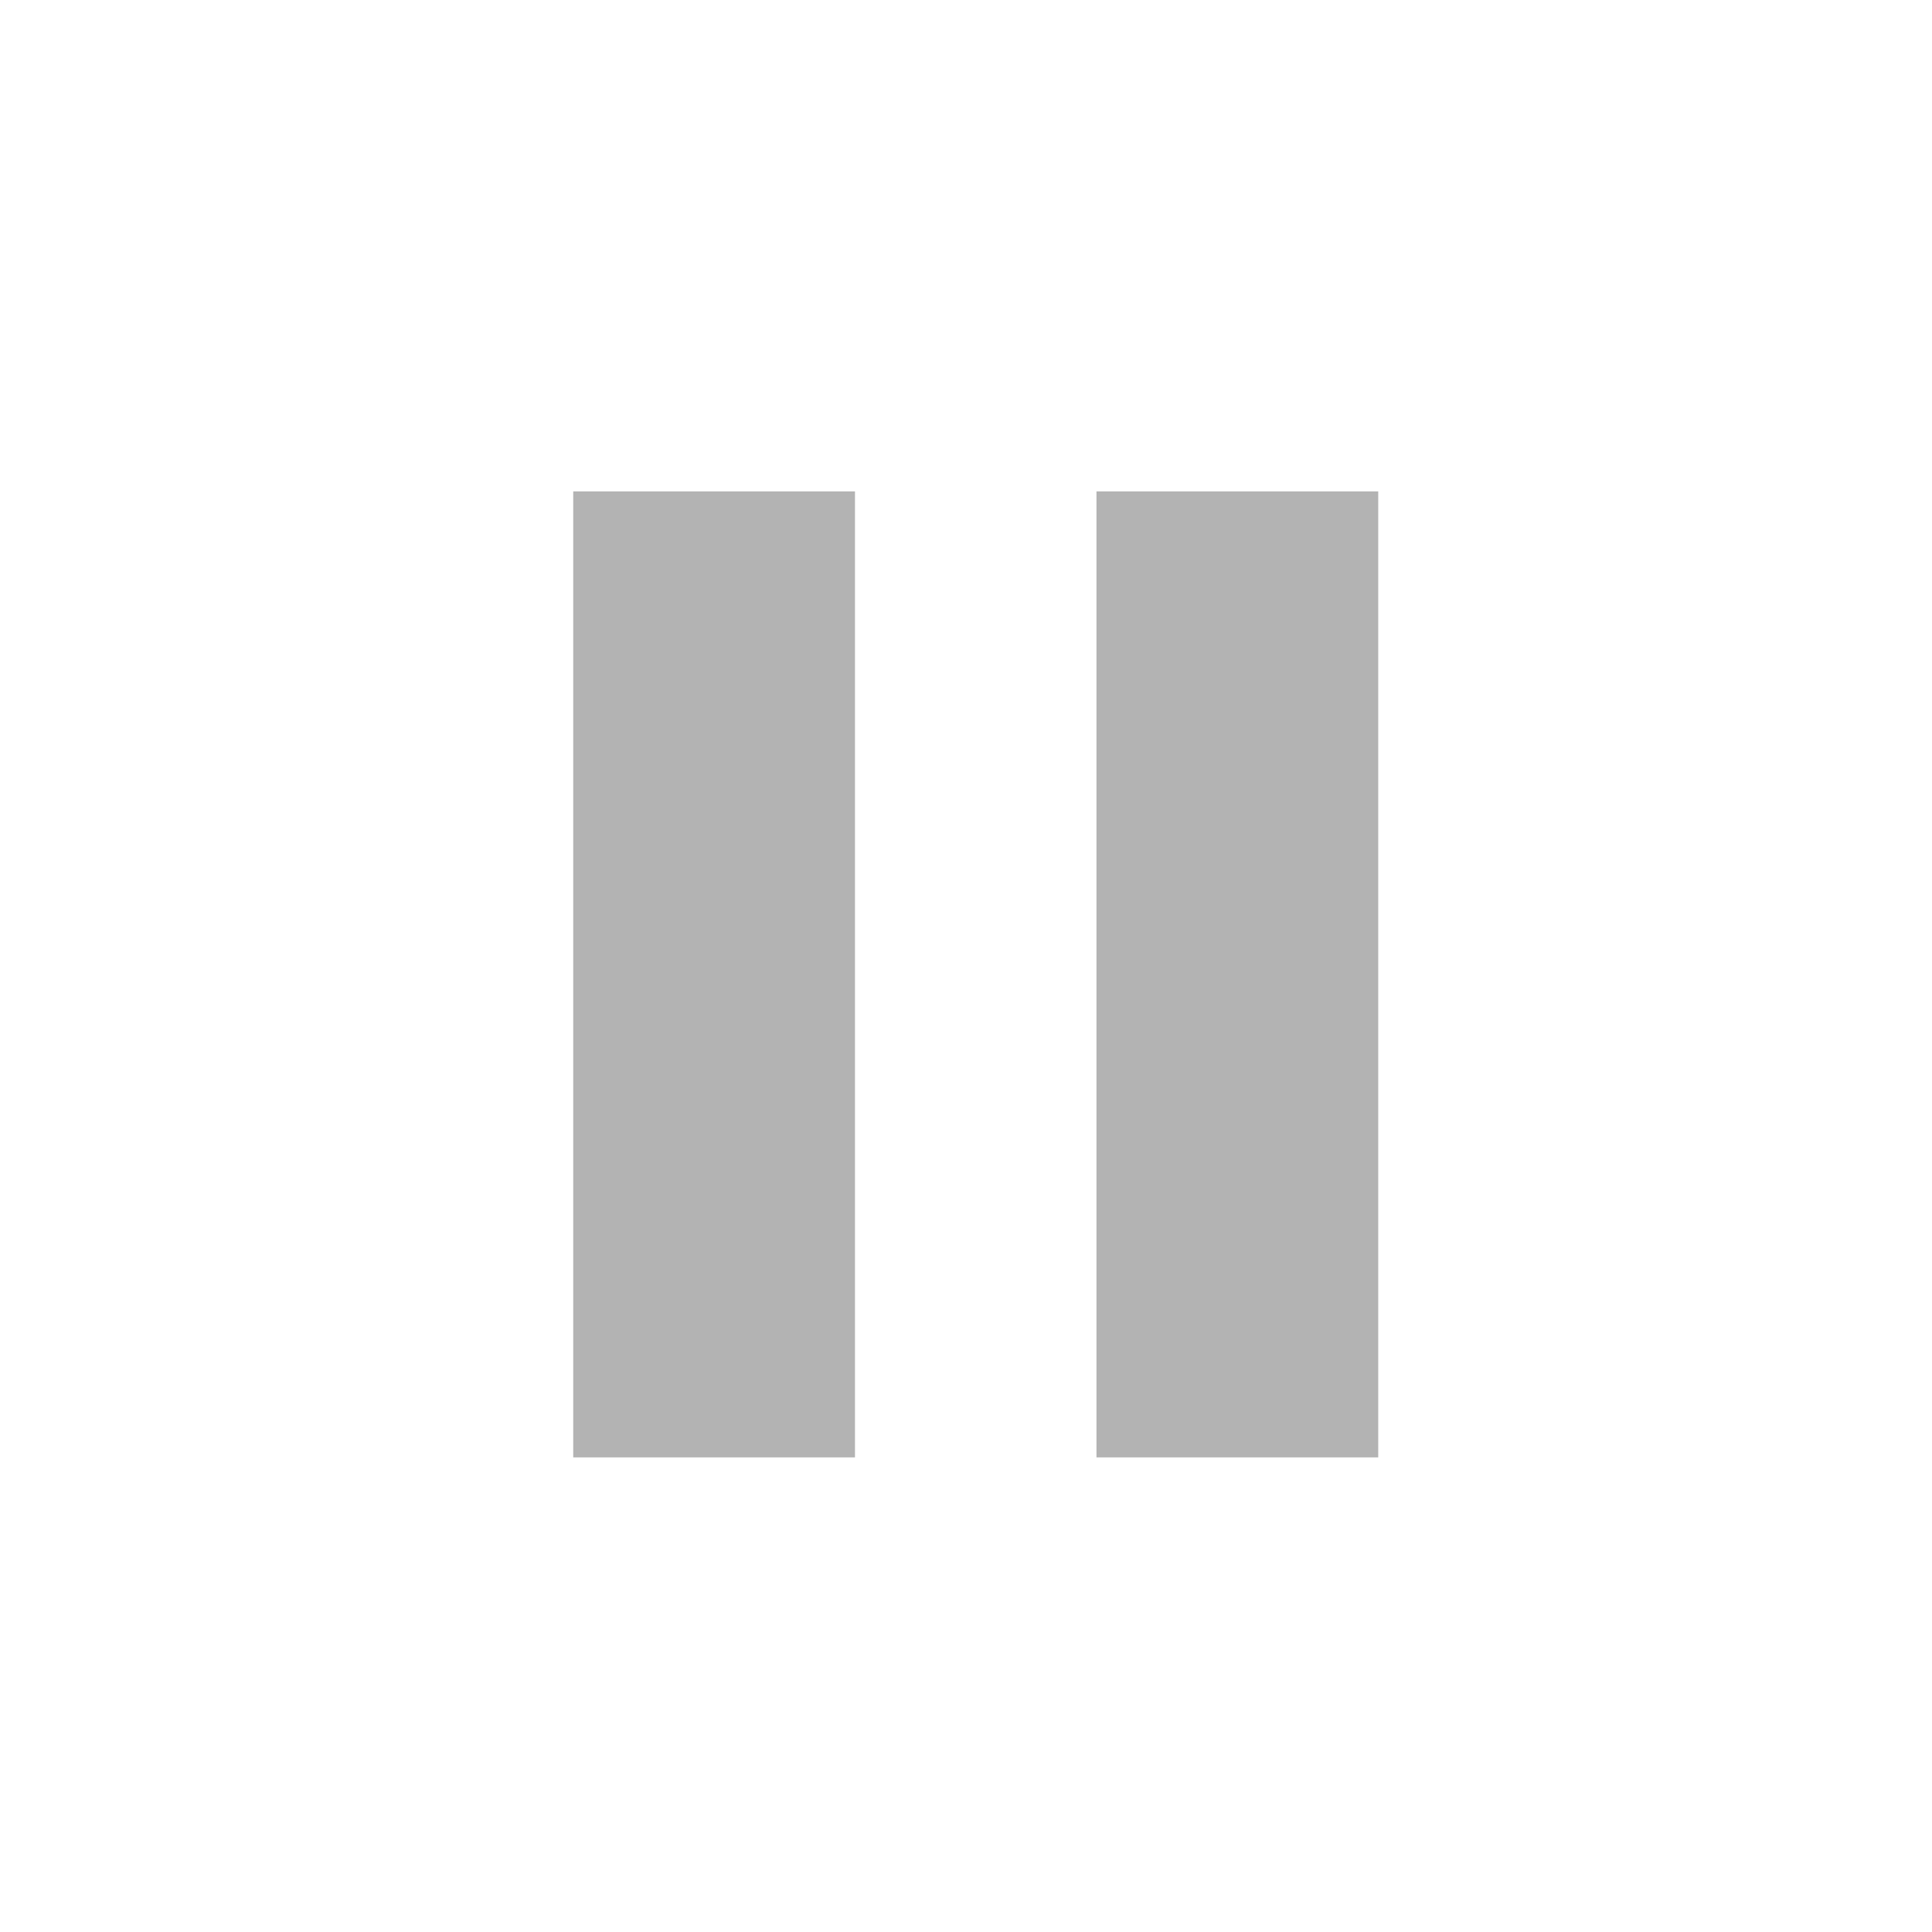
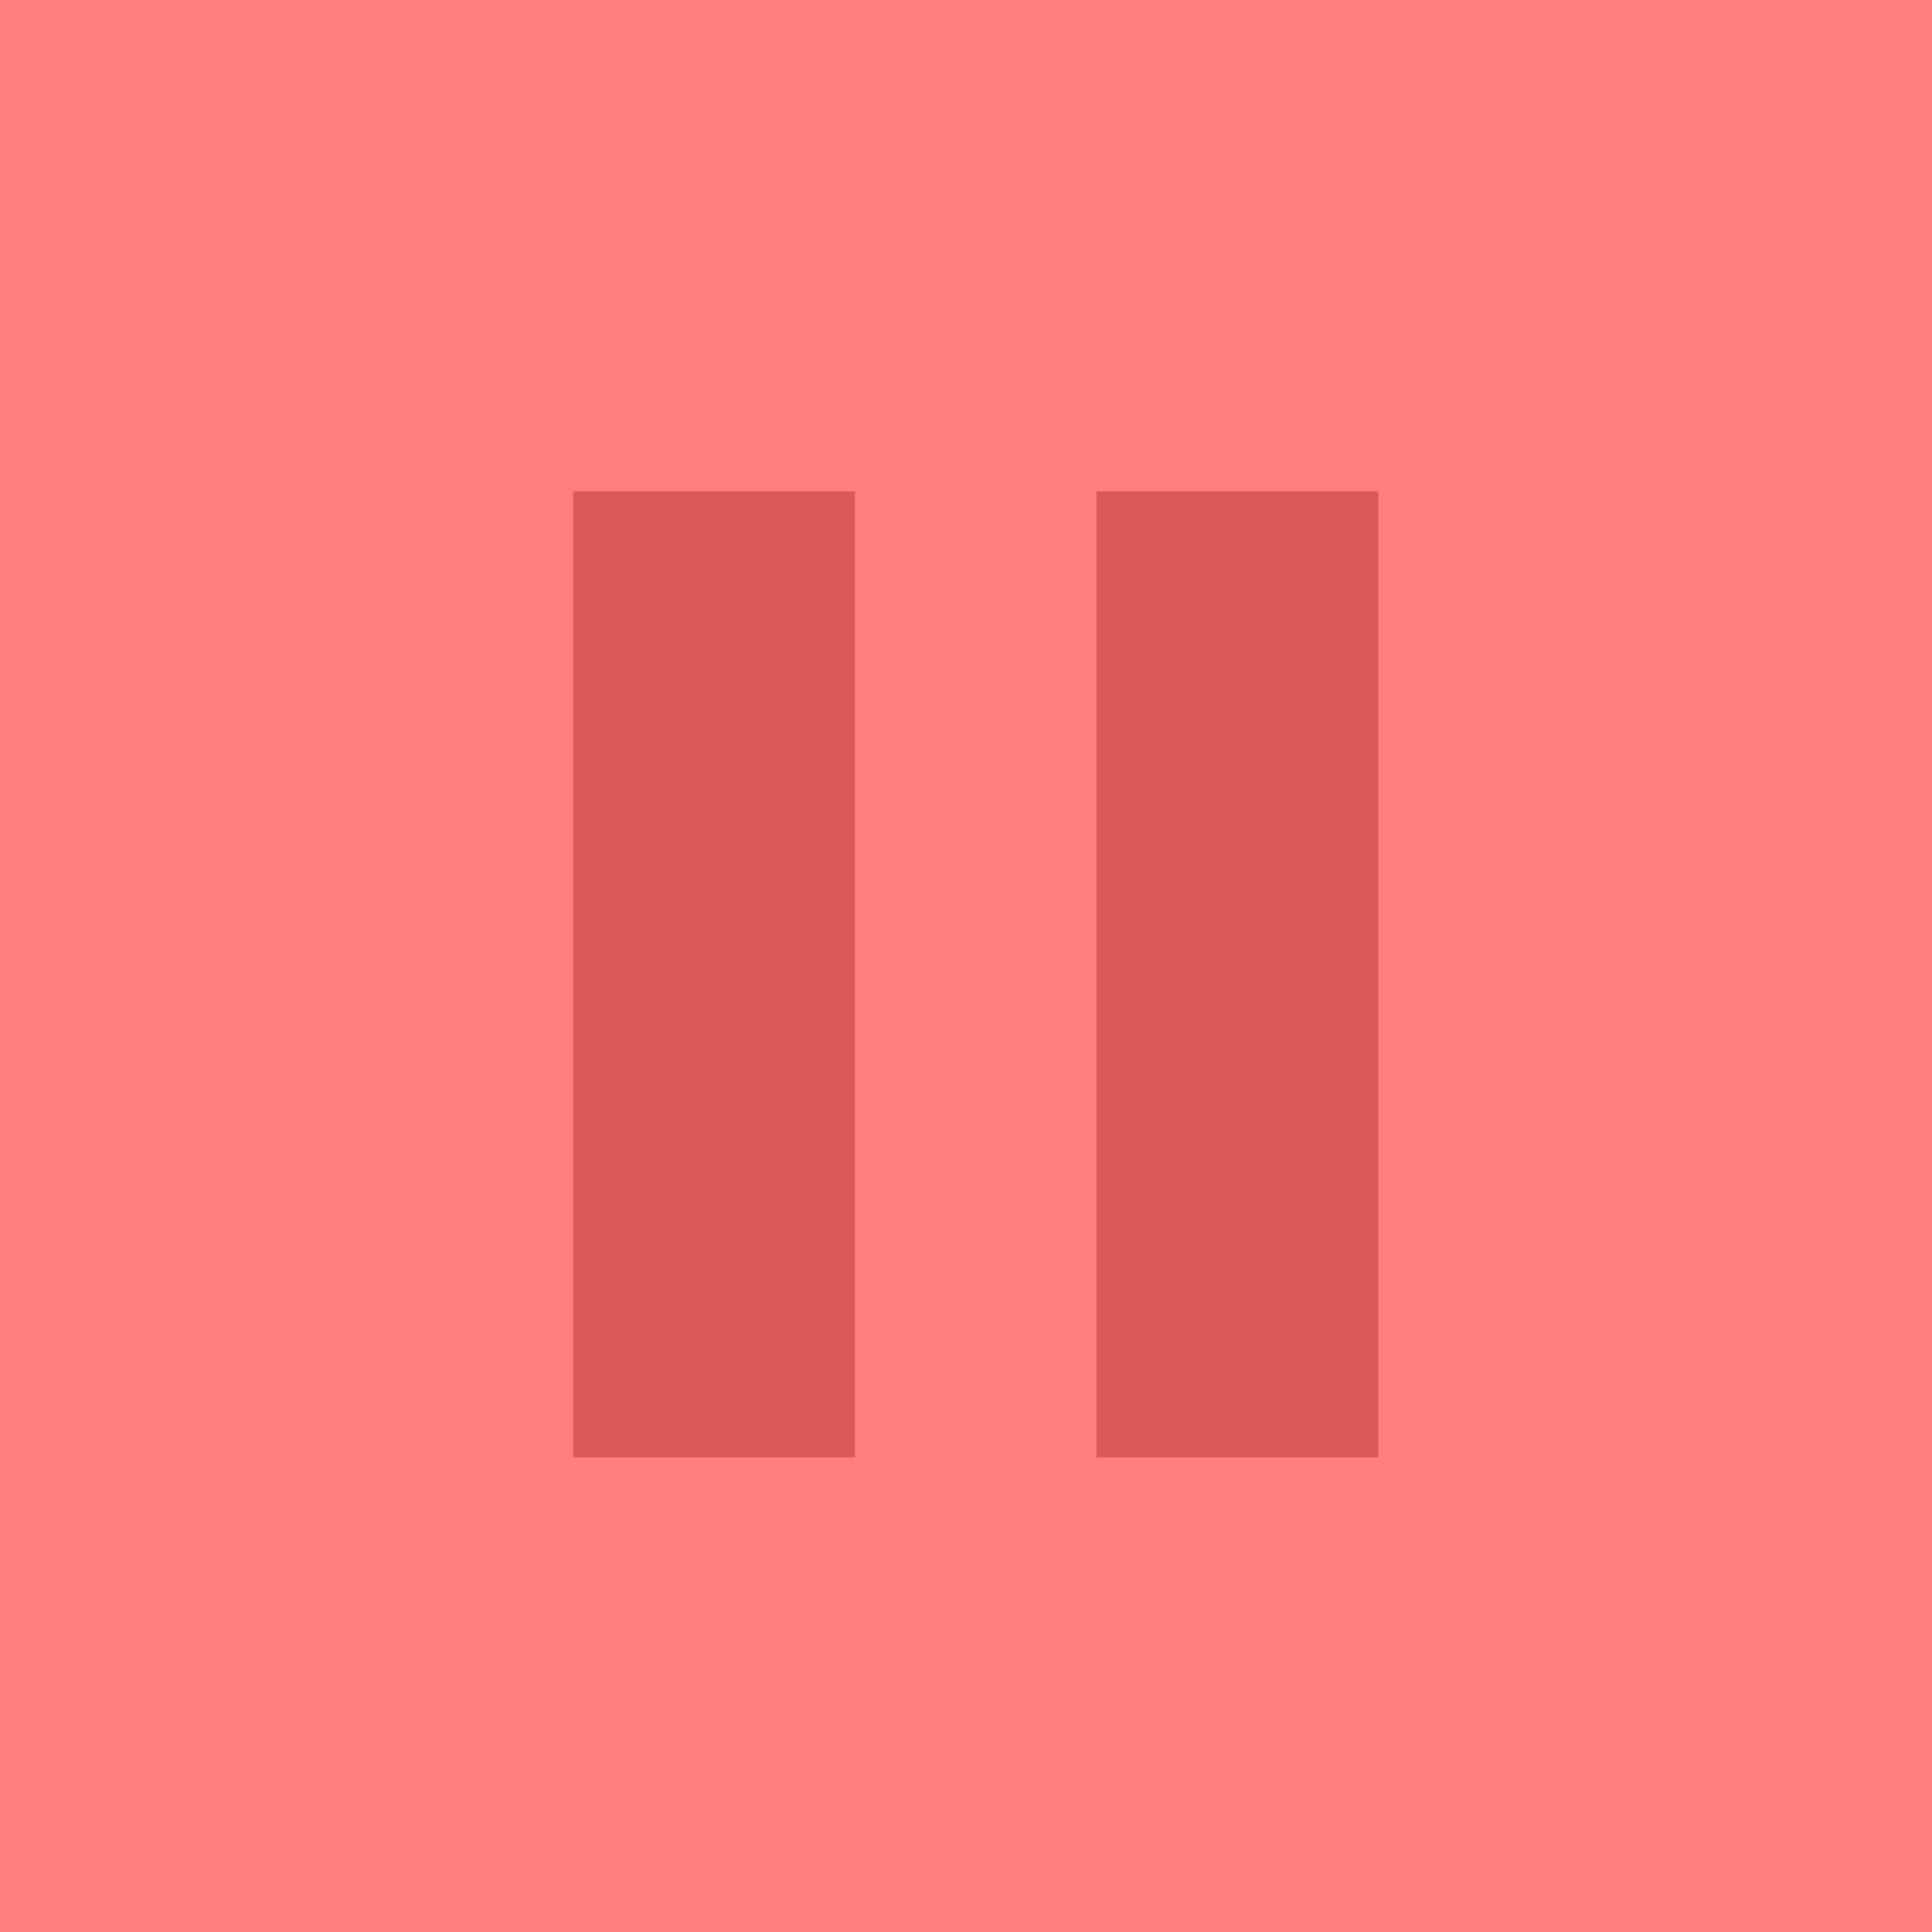
<svg xmlns="http://www.w3.org/2000/svg" xmlns:ns1="http://www.openswatchbook.org/uri/2009/osb" xmlns:xlink="http://www.w3.org/1999/xlink" width="512" height="512" id="svg2" version="1.1">
  <defs id="defs4">
    <linearGradient id="linearGradient8327" ns1:paint="solid">
      <stop style="stop-color:#000000;stop-opacity:1;" offset="0" id="stop8329" />
    </linearGradient>
    <linearGradient id="linearGradient8215" ns1:paint="solid">
      <stop style="stop-color:#000000;stop-opacity:1;" offset="0" id="stop8217" />
    </linearGradient>
    <linearGradient id="linearGradient8195" ns1:paint="solid">
      <stop style="stop-color:#b3b3b3;stop-opacity:1;" offset="0" id="stop8197" />
    </linearGradient>
    <linearGradient id="activated-1" ns1:paint="solid">
      <stop style="stop-color:#4abad6;stop-opacity:1;" offset="0" id="stop8191" />
    </linearGradient>
    <linearGradient id="linearGradient8183">
      <stop style="stop-color:#000000;stop-opacity:1;" offset="0" id="stop8185" />
    </linearGradient>
    <linearGradient id="linearGradient8177" ns1:paint="solid">
      <stop style="stop-color:#000000;stop-opacity:1;" offset="0" id="stop8179" />
    </linearGradient>
    <linearGradient id="linearGradient8171" ns1:paint="solid">
      <stop style="stop-color:#000000;stop-opacity:1;" offset="0" id="stop8173" />
    </linearGradient>
    <linearGradient id="linearGradient8165" ns1:paint="solid">
      <stop style="stop-color:#000000;stop-opacity:1;" offset="0" id="stop8167" />
    </linearGradient>
    <linearGradient id="linearGradient8159" ns1:paint="solid">
      <stop style="stop-color:#000000;stop-opacity:1;" offset="0" id="stop8161" />
    </linearGradient>
    <linearGradient id="linearGradient8153" ns1:paint="solid">
      <stop style="stop-color:#9ecae1;stop-opacity:1;" offset="0" id="stop8155" />
    </linearGradient>
    <linearGradient id="a-6">
      <stop id="stop6969" offset="0" style="stop-color:#4abad6;stop-opacity:1" />
      <stop id="stop6971" offset="1" style="stop-color:#000000;stop-opacity:0;" />
    </linearGradient>
    <linearGradient id="blah-3" ns1:paint="solid">
      <stop style="stop-color:#f70707;stop-opacity:1;" offset="0" id="stop6955" />
    </linearGradient>
    <linearGradient id="normal-5" ns1:paint="solid">
      <stop style="stop-color:#b3b3b3;stop-opacity:1;" offset="0" id="stop6949" />
    </linearGradient>
    <linearGradient id="lol-5" ns1:paint="solid">
      <stop style="stop-color:#119598;stop-opacity:1;" offset="0" id="stop6943" />
    </linearGradient>
    <linearGradient xlink:href="#normal-5" id="linearGradient8219" x1="64" y1="796.362" x2="512" y2="796.362" gradientUnits="userSpaceOnUse" />
-     <linearGradient xlink:href="#normal-5" id="linearGradient8221" x1="2812.177" y1="792.183" x2="3068.177" y2="792.183" gradientUnits="userSpaceOnUse" />
-     <linearGradient xlink:href="#normal-5" id="linearGradient8223" x1="2748.177" y1="792.183" x2="3004.177" y2="792.183" gradientUnits="userSpaceOnUse" />
-     <linearGradient xlink:href="#normal-5" id="linearGradient8225" x1="2684.177" y1="792.183" x2="2940.177" y2="792.183" gradientUnits="userSpaceOnUse" />
-     <linearGradient xlink:href="#normal-5" id="linearGradient8227" x1="2620.177" y1="792.183" x2="2876.177" y2="792.183" gradientUnits="userSpaceOnUse" />
+     <linearGradient xlink:href="#normal-5" id="linearGradient8221" x1="2812.177" y1="792.183" x2="3068.177" y2="792.183" gradientUnits="userSpaceOnUse" gradientTransform="translate(-512,0)" />
+     <linearGradient xlink:href="#normal-5" id="linearGradient8223" x1="2748.177" y1="792.183" x2="3004.177" y2="792.183" gradientUnits="userSpaceOnUse" gradientTransform="translate(-512,0)" />
+     <linearGradient xlink:href="#normal-5" id="linearGradient8225" x1="2684.177" y1="792.183" x2="2940.177" y2="792.183" gradientUnits="userSpaceOnUse" gradientTransform="translate(-512,0)" />
+     <linearGradient xlink:href="#normal-5" id="linearGradient8227" x1="2620.177" y1="792.183" x2="2876.177" y2="792.183" gradientUnits="userSpaceOnUse" gradientTransform="translate(-512,0)" />
    <linearGradient xlink:href="#normal-5" id="linearGradient8229" x1="160" y1="796.362" x2="416" y2="796.362" gradientUnits="userSpaceOnUse" />
    <linearGradient xlink:href="#normal-5" id="linearGradient8231" x1="-924.362" y1="325.333" x2="-668.362" y2="325.333" gradientUnits="userSpaceOnUse" />
    <linearGradient xlink:href="#normal-5" id="linearGradient8233" x1="-924.362" y1="186.667" x2="-668.362" y2="186.667" gradientUnits="userSpaceOnUse" />
    <linearGradient xlink:href="#normal-5" id="linearGradient8235" x1="96" y1="796.362" x2="480" y2="796.362" gradientUnits="userSpaceOnUse" />
-     <linearGradient xlink:href="#normal-5" id="linearGradient8237" x1="-924.362" y1="933.333" x2="-668.362" y2="933.333" gradientUnits="userSpaceOnUse" />
-     <linearGradient xlink:href="#normal-5" id="linearGradient8239" x1="-924.362" y1="794.667" x2="-668.362" y2="794.667" gradientUnits="userSpaceOnUse" />
-     <linearGradient xlink:href="#normal-5" id="linearGradient8241" x1="576" y1="796.362" x2="832" y2="796.362" gradientUnits="userSpaceOnUse" />
    <linearGradient xlink:href="#activated-1" id="linearGradient8331" x1="64" y1="796.362" x2="512" y2="796.362" gradientUnits="userSpaceOnUse" />
-     <linearGradient xlink:href="#activated-1" id="linearGradient8333" x1="2812.177" y1="1304.183" x2="3068.177" y2="1304.183" gradientUnits="userSpaceOnUse" />
-     <linearGradient xlink:href="#activated-1" id="linearGradient8335" x1="2748.177" y1="1304.183" x2="3004.177" y2="1304.183" gradientUnits="userSpaceOnUse" />
-     <linearGradient xlink:href="#activated-1" id="linearGradient8337" x1="2684.177" y1="1304.183" x2="2940.177" y2="1304.183" gradientUnits="userSpaceOnUse" />
-     <linearGradient xlink:href="#activated-1" id="linearGradient8339" x1="2620.177" y1="1304.183" x2="2876.177" y2="1304.183" gradientUnits="userSpaceOnUse" />
+     <linearGradient xlink:href="#activated-1" id="linearGradient8333" x1="2812.177" y1="1304.183" x2="3068.177" y2="1304.183" gradientUnits="userSpaceOnUse" gradientTransform="translate(-512,0)" />
+     <linearGradient xlink:href="#activated-1" id="linearGradient8335" x1="2748.177" y1="1304.183" x2="3004.177" y2="1304.183" gradientUnits="userSpaceOnUse" gradientTransform="translate(-512,0)" />
+     <linearGradient xlink:href="#activated-1" id="linearGradient8337" x1="2684.177" y1="1304.183" x2="2940.177" y2="1304.183" gradientUnits="userSpaceOnUse" gradientTransform="translate(-512,0)" />
+     <linearGradient xlink:href="#activated-1" id="linearGradient8339" x1="2620.177" y1="1304.183" x2="2876.177" y2="1304.183" gradientUnits="userSpaceOnUse" gradientTransform="translate(-512,0)" />
    <linearGradient xlink:href="#activated-1" id="linearGradient8341" x1="160" y1="796.362" x2="416" y2="796.362" gradientUnits="userSpaceOnUse" />
    <linearGradient xlink:href="#activated-1" id="linearGradient8343" x1="149.333" y1="796.362" x2="362.667" y2="796.362" gradientUnits="userSpaceOnUse" />
    <linearGradient xlink:href="#activated-1" id="linearGradient8345" x1="96" y1="796.362" x2="480" y2="796.362" gradientUnits="userSpaceOnUse" />
-     <linearGradient xlink:href="#activated-1" id="linearGradient8347" x1="-1436.362" y1="933.333" x2="-1180.362" y2="933.333" gradientUnits="userSpaceOnUse" />
-     <linearGradient xlink:href="#activated-1" id="linearGradient8349" x1="-1436.362" y1="794.667" x2="-1180.362" y2="794.667" gradientUnits="userSpaceOnUse" />
-     <linearGradient xlink:href="#activated-1" id="linearGradient8351" x1="576" y1="1308.362" x2="832" y2="1308.362" gradientUnits="userSpaceOnUse" />
+     <linearGradient xlink:href="#activated-1" id="linearGradient9696" gradientUnits="userSpaceOnUse" x1="64" y1="796.362" x2="512" y2="796.362" />
+     <linearGradient xlink:href="#activated-1" id="linearGradient9698" gradientUnits="userSpaceOnUse" x1="64" y1="796.362" x2="512" y2="796.362" />
+     <linearGradient xlink:href="#activated-1" id="linearGradient9700" gradientUnits="userSpaceOnUse" x1="64" y1="796.362" x2="512" y2="796.362" />
+     <linearGradient xlink:href="#activated-1" id="linearGradient9702" gradientUnits="userSpaceOnUse" x1="160" y1="796.362" x2="416" y2="796.362" />
+     <linearGradient xlink:href="#activated-1" id="linearGradient9704" gradientUnits="userSpaceOnUse" x1="96" y1="796.362" x2="480" y2="796.362" />
+     <linearGradient xlink:href="#activated-1" id="linearGradient9706" gradientUnits="userSpaceOnUse" x1="96" y1="796.362" x2="480" y2="796.362" />
+     <linearGradient xlink:href="#normal-5" id="linearGradient9708" gradientUnits="userSpaceOnUse" x1="64" y1="796.362" x2="512" y2="796.362" />
+     <linearGradient xlink:href="#normal-5" id="linearGradient9710" gradientUnits="userSpaceOnUse" x1="64" y1="796.362" x2="512" y2="796.362" />
+     <linearGradient xlink:href="#normal-5" id="linearGradient9712" gradientUnits="userSpaceOnUse" x1="64" y1="796.362" x2="512" y2="796.362" />
+     <linearGradient xlink:href="#normal-5" id="linearGradient9714" gradientUnits="userSpaceOnUse" x1="160" y1="796.362" x2="416" y2="796.362" />
+     <linearGradient xlink:href="#normal-5" id="linearGradient9716" gradientUnits="userSpaceOnUse" x1="96" y1="796.362" x2="480" y2="796.362" />
+     <linearGradient xlink:href="#normal-5" id="linearGradient9718" gradientUnits="userSpaceOnUse" x1="96" y1="796.362" x2="480" y2="796.362" />
  </defs>
  <g id="layer1" transform="translate(0,-540.3622)">
-     <path style="fill:url(#linearGradient8241);fill-opacity:1.0;fill-rule:evenodd;stroke:none;stroke-width:1px;stroke-linecap:butt;stroke-linejoin:miter;stroke-opacity:1" d="m 576,668.362 0,256 256,-128 -256,-128" id="path5570" />
-     <rect y="757.333" x="-924.362" height="74.667" width="256" id="rect3761" style="fill:url(#linearGradient8239);fill-opacity:1.0;stroke:none" transform="matrix(0,-1,1,0,0,0)" />
-     <rect style="fill:url(#linearGradient8237);fill-opacity:1.0;stroke:none" id="rect3763" width="256" height="74.667" x="-924.362" y="896" transform="matrix(0,-1,1,0,0,0)" />
-     <g id="layer1-5" transform="translate(1532.178,2.2207)" style="fill:url(#linearGradient8235);fill-opacity:1.0">
-       <path id="path5570-8" d="m 96,668.362 0,256 256,-128 -256,-128" style="fill:url(#linearGradient8235);fill-rule:evenodd;stroke:none;stroke-width:1px;stroke-linecap:butt;stroke-linejoin:miter;stroke-opacity:1;fill-opacity:1.0" />
-       <path style="fill:url(#linearGradient8235);fill-rule:evenodd;stroke:none;stroke-width:1px;stroke-linecap:butt;stroke-linejoin:miter;stroke-opacity:1;fill-opacity:1.0" d="m 224,668.362 0,256 256,-128 -256,-128" id="path5601" />
+     <g id="layer1-5" transform="translate(1020.178,2.2207)" style="fill:url(#linearGradient8235);fill-opacity:1">
+       <path id="path5570-8" d="m 96,668.362 0,256 256,-128 -256,-128" style="fill:url(#linearGradient9716);fill-opacity:1;fill-rule:evenodd;stroke:none;stroke-width:1px;stroke-linecap:butt;stroke-linejoin:miter;stroke-opacity:1" />
+       <path style="fill:url(#linearGradient9718);fill-opacity:1;fill-rule:evenodd;stroke:none;stroke-width:1px;stroke-linecap:butt;stroke-linejoin:miter;stroke-opacity:1" d="m 224,668.362 0,256 256,-128 -256,-128" id="path5601" />
    </g>
    <g id="layer1-4" transform="translate(2.5775,2.2207)">
      <rect transform="matrix(0,-1,1,0,0,0)" style="fill:url(#linearGradient8233);fill-opacity:1.0;stroke:none" id="rect3761-2" width="256" height="74.667" x="-924.362" y="149.333" />
      <rect transform="matrix(0,-1,1,0,0,0)" y="288" x="-924.362" height="74.667" width="256" id="rect3763-1" style="fill:url(#linearGradient8231);fill-opacity:1.0;stroke:none" />
    </g>
-     <g id="layer1-41" transform="translate(994.5775,2.2207)" style="fill:url(#linearGradient8229);fill-opacity:1.0">
-       <path id="path5570-3" d="m 160,668.362 0,256 256,-128 -256,-128" style="fill:url(#linearGradient8229);fill-rule:evenodd;stroke:none;stroke-width:1px;stroke-linecap:butt;stroke-linejoin:miter;stroke-opacity:1;fill-opacity:1.0" />
+     <g id="layer1-41" transform="translate(482.5775,2.2207)" style="fill:url(#linearGradient8229);fill-opacity:1">
+       <path id="path5570-3" d="m 160,668.362 0,256 256,-128 -256,-128" style="fill:url(#linearGradient9714);fill-opacity:1;fill-rule:evenodd;stroke:none;stroke-width:1px;stroke-linecap:butt;stroke-linejoin:miter;stroke-opacity:1" />
    </g>
-     <path style="fill:url(#linearGradient8227);fill-rule:evenodd;stroke:none;stroke-width:1px;stroke-linecap:butt;stroke-linejoin:miter;stroke-opacity:1;fill-opacity:1.0" d="m 2620.177,664.183 0,256 256,-128 -256,-128" id="path5570-2" />
-     <path id="path5601-2" d="m 2684.177,664.183 0,256 256,-128 -256,-128" style="fill:url(#linearGradient8225);fill-rule:evenodd;stroke:none;stroke-width:1px;stroke-linecap:butt;stroke-linejoin:miter;stroke-opacity:1;fill-opacity:1.0" />
-     <path style="fill:url(#linearGradient8223);fill-rule:evenodd;stroke:none;stroke-width:1px;stroke-linecap:butt;stroke-linejoin:miter;stroke-opacity:1;fill-opacity:1.0" d="m 2748.177,664.183 0,256 256,-128 -256,-128" id="path5634" />
-     <path id="path5669" d="m 2812.177,664.183 0,256 256,-128 -256,-128" style="fill:url(#linearGradient8221);fill-rule:evenodd;stroke:none;stroke-width:1px;stroke-linecap:butt;stroke-linejoin:miter;stroke-opacity:1;fill-opacity:1.0" />
-     <g id="layer1-0" transform="translate(2048,0)" style="fill:url(#linearGradient8219);fill-opacity:1.0">
-       <path id="path5570-4" d="m 64,668.362 0,256 256,-128 -256,-128" style="fill:url(#linearGradient8219);fill-rule:evenodd;stroke:none;stroke-width:1px;stroke-linecap:butt;stroke-linejoin:miter;stroke-opacity:1;fill-opacity:1.0" />
-       <path style="fill:url(#linearGradient8219);fill-rule:evenodd;stroke:none;stroke-width:1px;stroke-linecap:butt;stroke-linejoin:miter;stroke-opacity:1;fill-opacity:1.0" d="m 160,668.362 0,256 256,-128 -256,-128" id="path5601-4" />
-       <path id="path5634-0" d="m 256,668.362 0,256 256,-128 -256,-128" style="fill:url(#linearGradient8219);fill-rule:evenodd;stroke:none;stroke-width:1px;stroke-linecap:butt;stroke-linejoin:miter;stroke-opacity:1;fill-opacity:1.0" />
+     <path style="fill:url(#linearGradient8227);fill-opacity:1;fill-rule:evenodd;stroke:none;stroke-width:1px;stroke-linecap:butt;stroke-linejoin:miter;stroke-opacity:1" d="m 2108.177,664.183 0,256 256,-128 -256,-128" id="path5570-2" />
+     <path id="path5601-2" d="m 2172.177,664.183 0,256 256,-128 -256,-128" style="fill:url(#linearGradient8225);fill-opacity:1;fill-rule:evenodd;stroke:none;stroke-width:1px;stroke-linecap:butt;stroke-linejoin:miter;stroke-opacity:1" />
+     <path style="fill:url(#linearGradient8223);fill-opacity:1;fill-rule:evenodd;stroke:none;stroke-width:1px;stroke-linecap:butt;stroke-linejoin:miter;stroke-opacity:1" d="m 2236.177,664.183 0,256 256,-128 -256,-128" id="path5634" />
+     <path id="path5669" d="m 2300.177,664.183 0,256 256,-128 -256,-128" style="fill:url(#linearGradient8221);fill-opacity:1;fill-rule:evenodd;stroke:none;stroke-width:1px;stroke-linecap:butt;stroke-linejoin:miter;stroke-opacity:1" />
+     <g id="layer1-0" transform="translate(1536,0)" style="fill:url(#linearGradient8219);fill-opacity:1">
+       <path id="path5570-4" d="m 64,668.362 0,256 256,-128 -256,-128" style="fill:url(#linearGradient9708);fill-opacity:1;fill-rule:evenodd;stroke:none;stroke-width:1px;stroke-linecap:butt;stroke-linejoin:miter;stroke-opacity:1" />
+       <path style="fill:url(#linearGradient9710);fill-opacity:1;fill-rule:evenodd;stroke:none;stroke-width:1px;stroke-linecap:butt;stroke-linejoin:miter;stroke-opacity:1" d="m 160,668.362 0,256 256,-128 -256,-128" id="path5601-4" />
+       <path id="path5634-0" d="m 256,668.362 0,256 256,-128 -256,-128" style="fill:url(#linearGradient9712);fill-opacity:1;fill-rule:evenodd;stroke:none;stroke-width:1px;stroke-linecap:butt;stroke-linejoin:miter;stroke-opacity:1" />
    </g>
-     <path id="path8243" d="m 576,1180.362 0,256 256,-128 -256,-128" style="fill:url(#linearGradient8351);fill-opacity:1.0;fill-rule:evenodd;stroke:none;stroke-width:1px;stroke-linecap:butt;stroke-linejoin:miter;stroke-opacity:1" />
-     <rect transform="matrix(0,-1,1,0,0,0)" style="fill:url(#linearGradient8349);fill-opacity:1.0;stroke:none" id="rect8247" width="256" height="74.667" x="-1436.362" y="757.333" />
-     <rect transform="matrix(0,-1,1,0,0,0)" y="896" x="-1436.362" height="74.667" width="256" id="rect8249" style="fill:url(#linearGradient8347);fill-opacity:1.0;stroke:none" />
-     <g style="fill:url(#linearGradient8345);fill-opacity:1.0" transform="translate(1532.178,514.2207)" id="g8251">
-       <path style="fill:url(#linearGradient8345);fill-opacity:1.0;fill-rule:evenodd;stroke:none;stroke-width:1px;stroke-linecap:butt;stroke-linejoin:miter;stroke-opacity:1" d="m 96,668.362 0,256 256,-128 -256,-128" id="path8253" />
-       <path id="path8255" d="m 224,668.362 0,256 256,-128 -256,-128" style="fill:url(#linearGradient8345);fill-opacity:1.0;fill-rule:evenodd;stroke:none;stroke-width:1px;stroke-linecap:butt;stroke-linejoin:miter;stroke-opacity:1" />
+     <g style="fill:url(#linearGradient8345);fill-opacity:1" transform="translate(1020.178,514.2207)" id="g8251">
+       <path style="fill:url(#linearGradient9704);fill-opacity:1;fill-rule:evenodd;stroke:none;stroke-width:1px;stroke-linecap:butt;stroke-linejoin:miter;stroke-opacity:1" d="m 96,668.362 0,256 256,-128 -256,-128" id="path8253" />
+       <path id="path8255" d="m 224,668.362 0,256 256,-128 -256,-128" style="fill:url(#linearGradient9706);fill-opacity:1;fill-rule:evenodd;stroke:none;stroke-width:1px;stroke-linecap:butt;stroke-linejoin:miter;stroke-opacity:1" />
    </g>
    <g transform="translate(2.5775,514.2207)" id="g8257" style="fill:url(#linearGradient8343);fill-opacity:1.0">
      <rect y="149.333" x="-924.362" height="74.667" width="256" id="rect8259" style="fill:url(#linearGradient8343);fill-opacity:1.0;stroke:none" transform="matrix(0,-1,1,0,0,0)" />
      <rect style="fill:url(#linearGradient8343);fill-opacity:1.0;stroke:none" id="rect8261" width="256" height="74.667" x="-924.362" y="288" transform="matrix(0,-1,1,0,0,0)" />
    </g>
-     <g style="fill:url(#linearGradient8341);fill-opacity:1.0" transform="translate(994.5775,514.2207)" id="g8263">
-       <path style="fill:url(#linearGradient8341);fill-opacity:1.0;fill-rule:evenodd;stroke:none;stroke-width:1px;stroke-linecap:butt;stroke-linejoin:miter;stroke-opacity:1" d="m 160,668.362 0,256 256,-128 -256,-128" id="path8265" />
+     <g style="fill:url(#linearGradient8341);fill-opacity:1" transform="translate(482.5775,514.2207)" id="g8263">
+       <path style="fill:url(#linearGradient9702);fill-opacity:1;fill-rule:evenodd;stroke:none;stroke-width:1px;stroke-linecap:butt;stroke-linejoin:miter;stroke-opacity:1" d="m 160,668.362 0,256 256,-128 -256,-128" id="path8265" />
    </g>
-     <path id="path8267" d="m 2620.177,1176.183 0,256 256,-128 -256,-128" style="fill:url(#linearGradient8339);fill-opacity:1.0;fill-rule:evenodd;stroke:none;stroke-width:1px;stroke-linecap:butt;stroke-linejoin:miter;stroke-opacity:1" />
-     <path style="fill:url(#linearGradient8337);fill-opacity:1.0;fill-rule:evenodd;stroke:none;stroke-width:1px;stroke-linecap:butt;stroke-linejoin:miter;stroke-opacity:1" d="m 2684.177,1176.183 0,256 256,-128 -256,-128" id="path8271" />
-     <path id="path8275" d="m 2748.177,1176.183 0,256 256,-128 -256,-128" style="fill:url(#linearGradient8335);fill-opacity:1.0;fill-rule:evenodd;stroke:none;stroke-width:1px;stroke-linecap:butt;stroke-linejoin:miter;stroke-opacity:1" />
-     <path style="fill:url(#linearGradient8333);fill-opacity:1.0;fill-rule:evenodd;stroke:none;stroke-width:1px;stroke-linecap:butt;stroke-linejoin:miter;stroke-opacity:1" d="m 2812.177,1176.183 0,256 256,-128 -256,-128" id="path8279" />
-     <g style="fill:url(#linearGradient8331);fill-opacity:1.0" transform="translate(2048,512)" id="g8283">
-       <path style="fill:url(#linearGradient8331);fill-opacity:1.0;fill-rule:evenodd;stroke:none;stroke-width:1px;stroke-linecap:butt;stroke-linejoin:miter;stroke-opacity:1" d="m 64,668.362 0,256 256,-128 -256,-128" id="path8285" />
-       <path id="path8287" d="m 160,668.362 0,256 256,-128 -256,-128" style="fill:url(#linearGradient8331);fill-opacity:1.0;fill-rule:evenodd;stroke:none;stroke-width:1px;stroke-linecap:butt;stroke-linejoin:miter;stroke-opacity:1" />
-       <path style="fill:url(#linearGradient8331);fill-opacity:1.0;fill-rule:evenodd;stroke:none;stroke-width:1px;stroke-linecap:butt;stroke-linejoin:miter;stroke-opacity:1" d="m 256,668.362 0,256 256,-128 -256,-128" id="path8289" />
+     <path id="path8267" d="m 2108.177,1176.183 0,256 256,-128 -256,-128" style="fill:url(#linearGradient8339);fill-opacity:1;fill-rule:evenodd;stroke:none;stroke-width:1px;stroke-linecap:butt;stroke-linejoin:miter;stroke-opacity:1" />
+     <path style="fill:url(#linearGradient8337);fill-opacity:1;fill-rule:evenodd;stroke:none;stroke-width:1px;stroke-linecap:butt;stroke-linejoin:miter;stroke-opacity:1" d="m 2172.177,1176.183 0,256 256,-128 -256,-128" id="path8271" />
+     <path id="path8275" d="m 2236.177,1176.183 0,256 256,-128 -256,-128" style="fill:url(#linearGradient8335);fill-opacity:1;fill-rule:evenodd;stroke:none;stroke-width:1px;stroke-linecap:butt;stroke-linejoin:miter;stroke-opacity:1" />
+     <path style="fill:url(#linearGradient8333);fill-opacity:1;fill-rule:evenodd;stroke:none;stroke-width:1px;stroke-linecap:butt;stroke-linejoin:miter;stroke-opacity:1" d="m 2300.177,1176.183 0,256 256,-128 -256,-128" id="path8279" />
+     <g style="fill:url(#linearGradient8331);fill-opacity:1" transform="translate(1536,512)" id="g8283">
+       <path style="fill:url(#linearGradient9696);fill-opacity:1;fill-rule:evenodd;stroke:none;stroke-width:1px;stroke-linecap:butt;stroke-linejoin:miter;stroke-opacity:1" d="m 64,668.362 0,256 256,-128 -256,-128" id="path8285" />
+       <path id="path8287" d="m 160,668.362 0,256 256,-128 -256,-128" style="fill:url(#linearGradient9698);fill-opacity:1;fill-rule:evenodd;stroke:none;stroke-width:1px;stroke-linecap:butt;stroke-linejoin:miter;stroke-opacity:1" />
+       <path style="fill:url(#linearGradient9700);fill-opacity:1;fill-rule:evenodd;stroke:none;stroke-width:1px;stroke-linecap:butt;stroke-linejoin:miter;stroke-opacity:1" d="m 256,668.362 0,256 256,-128 -256,-128" id="path8289" />
    </g>
  </g>
-   <g id="webslicer-layer" style="display:none">
+   <g id="webslicer-layer" style="display:inline">
    <rect style="opacity:0.5;fill:#ff0000" id="pause" x="0" y="0" width="512" height="512">
      </rect>
-     <rect height="512" width="512" y="0" x="512" id="playpause" style="opacity:0.5;fill:#ff0000">
+     <rect style="opacity:0.5;fill:#ff0000" id="play" x="512" y="0" width="512" height="512">
      </rect>
-     <rect style="opacity:0.5;fill:#ff0000" id="play" x="1024" y="0" width="512" height="512">
+     <rect height="512" width="512" y="0" x="1024" id="fast" style="opacity:0.5;fill:#ff0000">
      </rect>
-     <rect height="512" width="512" y="0" x="1536" id="fast" style="opacity:0.5;fill:#ff0000">
+     <rect style="opacity:0.5;fill:#ff0000" id="superfast" x="1536" y="0" width="512" height="512">
      </rect>
-     <rect style="opacity:0.5;fill:#ff0000" id="superfast" x="2048" y="0" width="512" height="512">
-       </rect>
-     <rect height="512" width="512" y="0" x="2560" id="superduperfast" style="opacity:0.5;fill:#ff0000">
+     <rect height="512" width="512" y="0" x="2048" id="superduperfast" style="opacity:0.5;fill:#ff0000">
      </rect>
    <rect height="512" width="512" y="512" x="0" id="pause-active" style="opacity:0.5;fill:#ff0000">
      </rect>
-     <rect style="opacity:0.5;fill:#ff0000" id="playpause-active" x="512" y="512" width="512" height="512">
+     <rect height="512" width="512" y="512" x="512" id="play-active" style="opacity:0.5;fill:#ff0000">
      </rect>
-     <rect height="512" width="512" y="512" x="1024" id="play-active" style="opacity:0.5;fill:#ff0000">
+     <rect style="opacity:0.5;fill:#ff0000" id="fast-active" x="1024" y="512" width="512" height="512">
      </rect>
-     <rect style="opacity:0.5;fill:#ff0000" id="fast-active" x="1536" y="512" width="512" height="512">
+     <rect height="512" width="512" y="512" x="1536" id="superfast-active" style="opacity:0.5;fill:#ff0000">
      </rect>
-     <rect height="512" width="512" y="512" x="2048" id="superfast-active" style="opacity:0.5;fill:#ff0000">
-       </rect>
-     <rect style="opacity:0.5;fill:#ff0000" id="superduperfast-active" x="2560" y="512" width="512" height="512">
+     <rect style="opacity:0.5;fill:#ff0000" id="superduperfast-active" x="2048" y="512" width="512" height="512">
      </rect>
  </g>
</svg>
